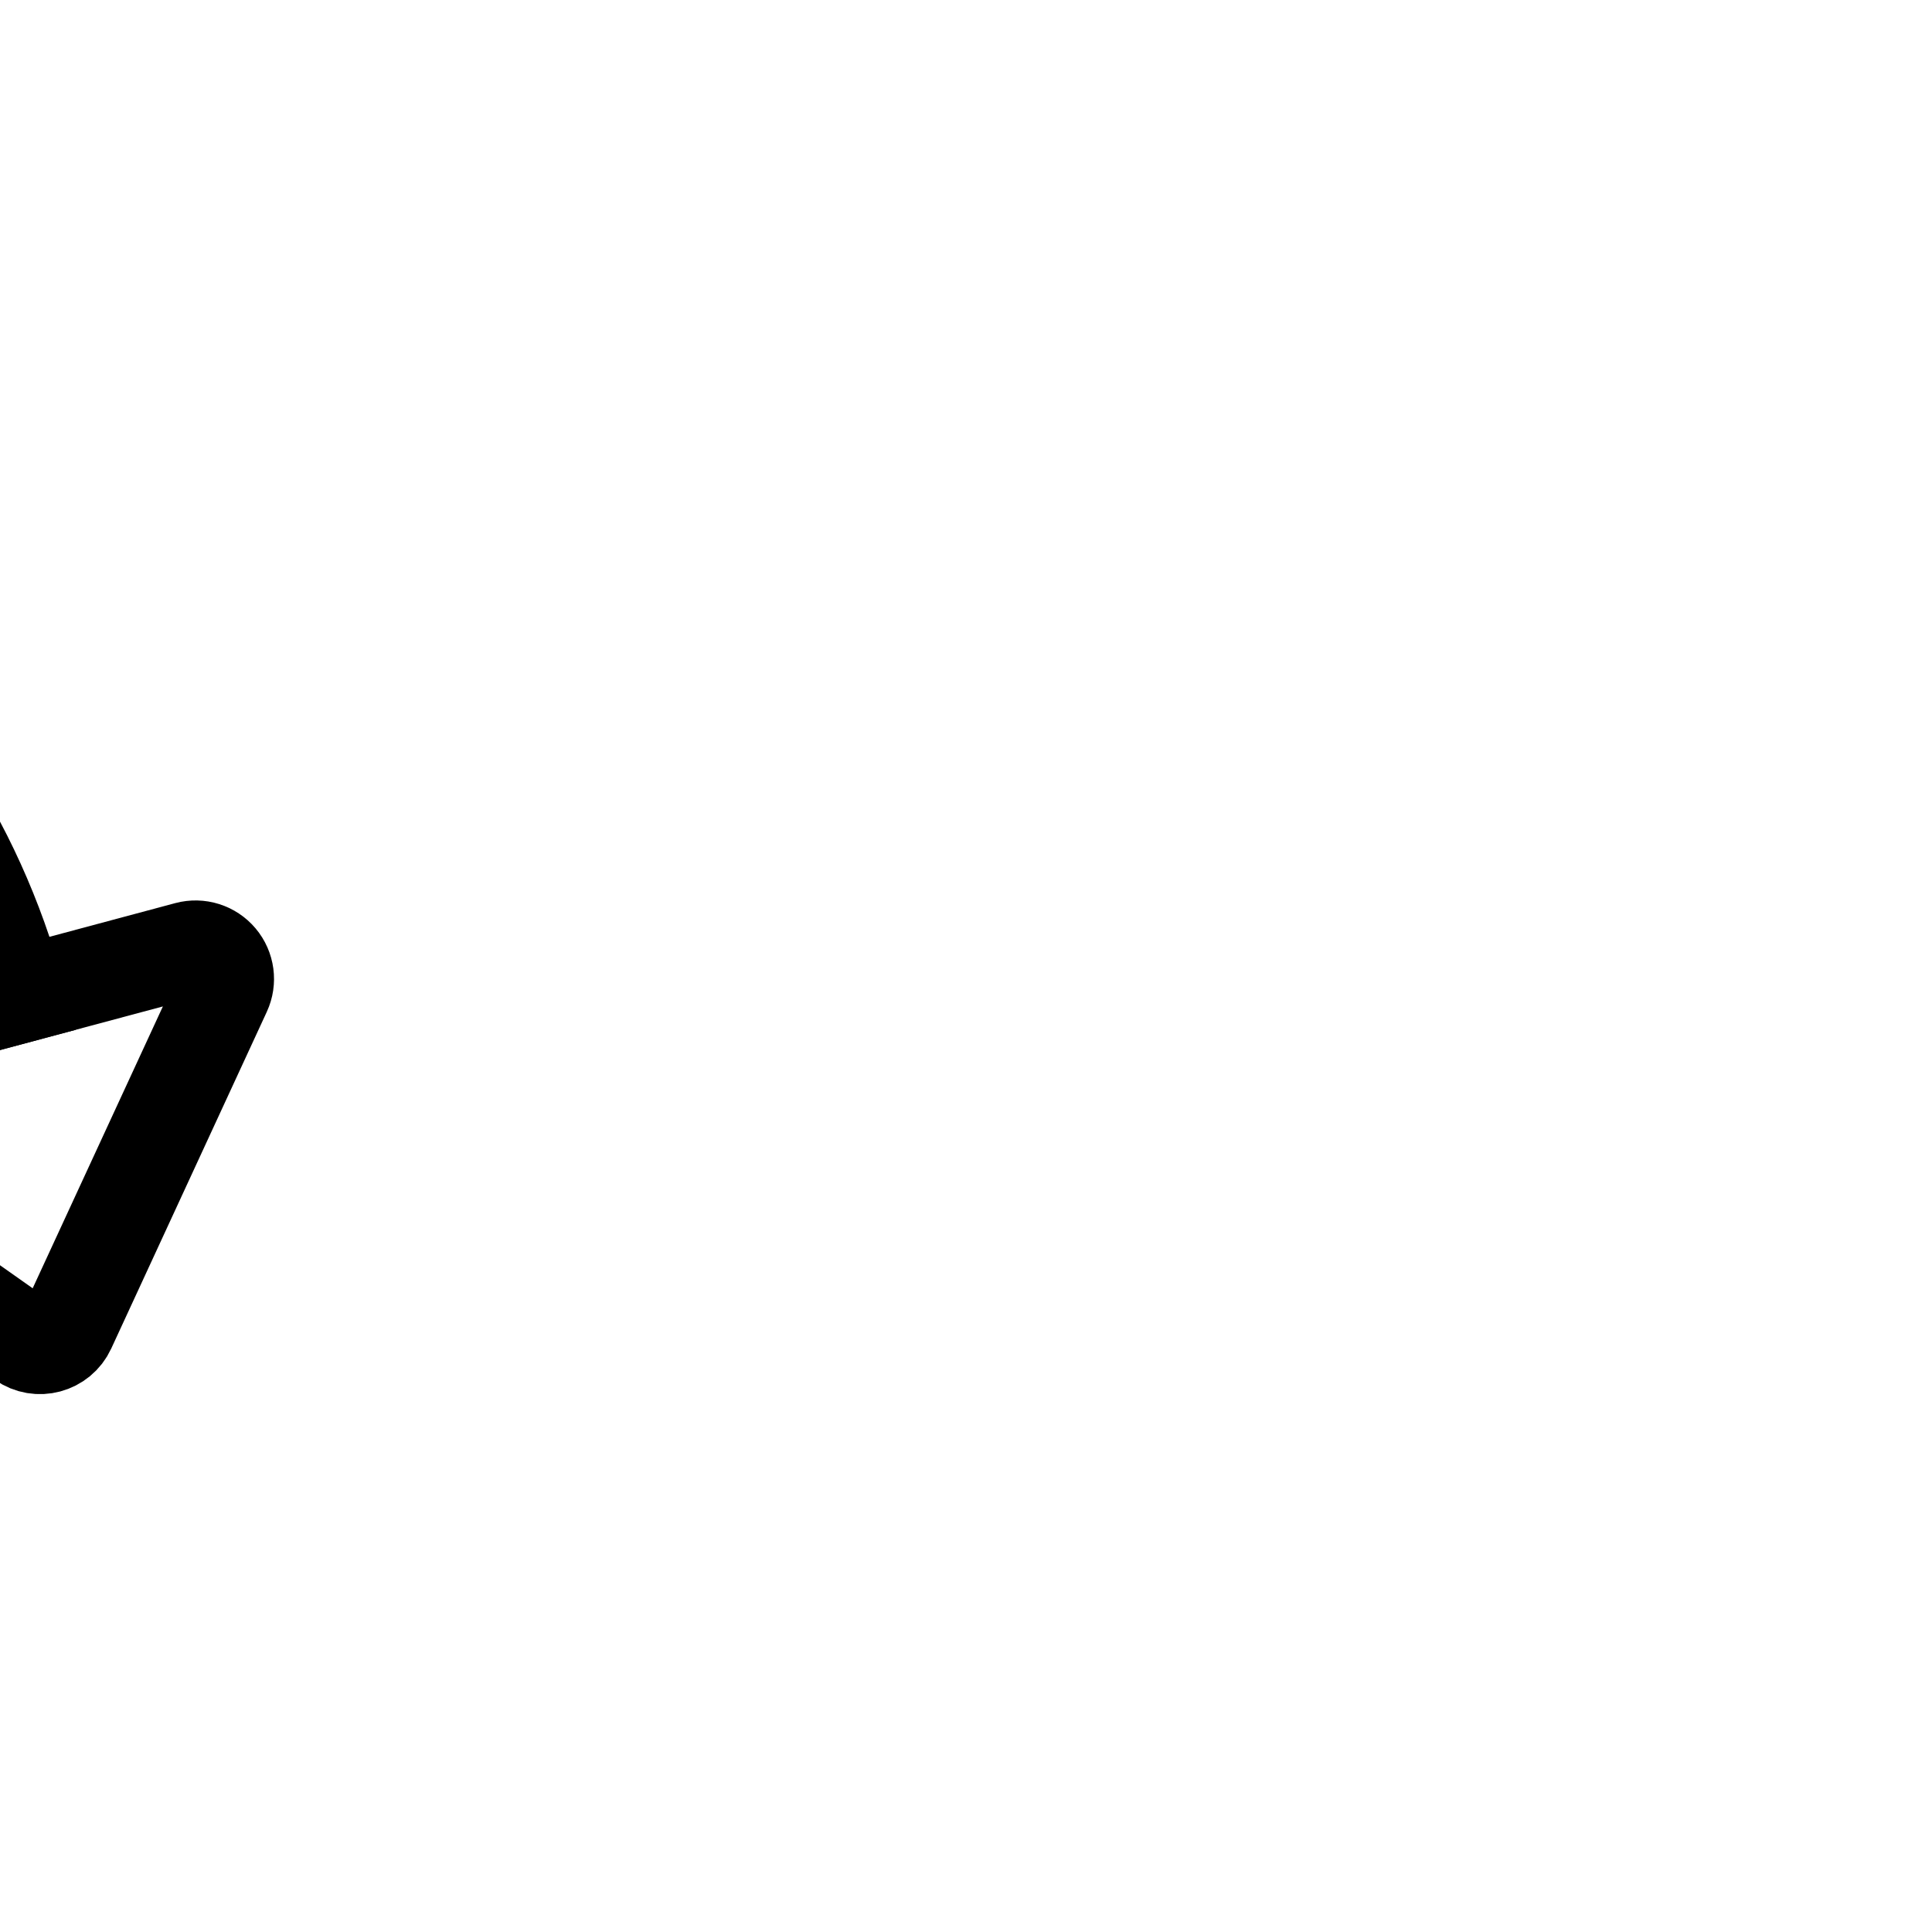
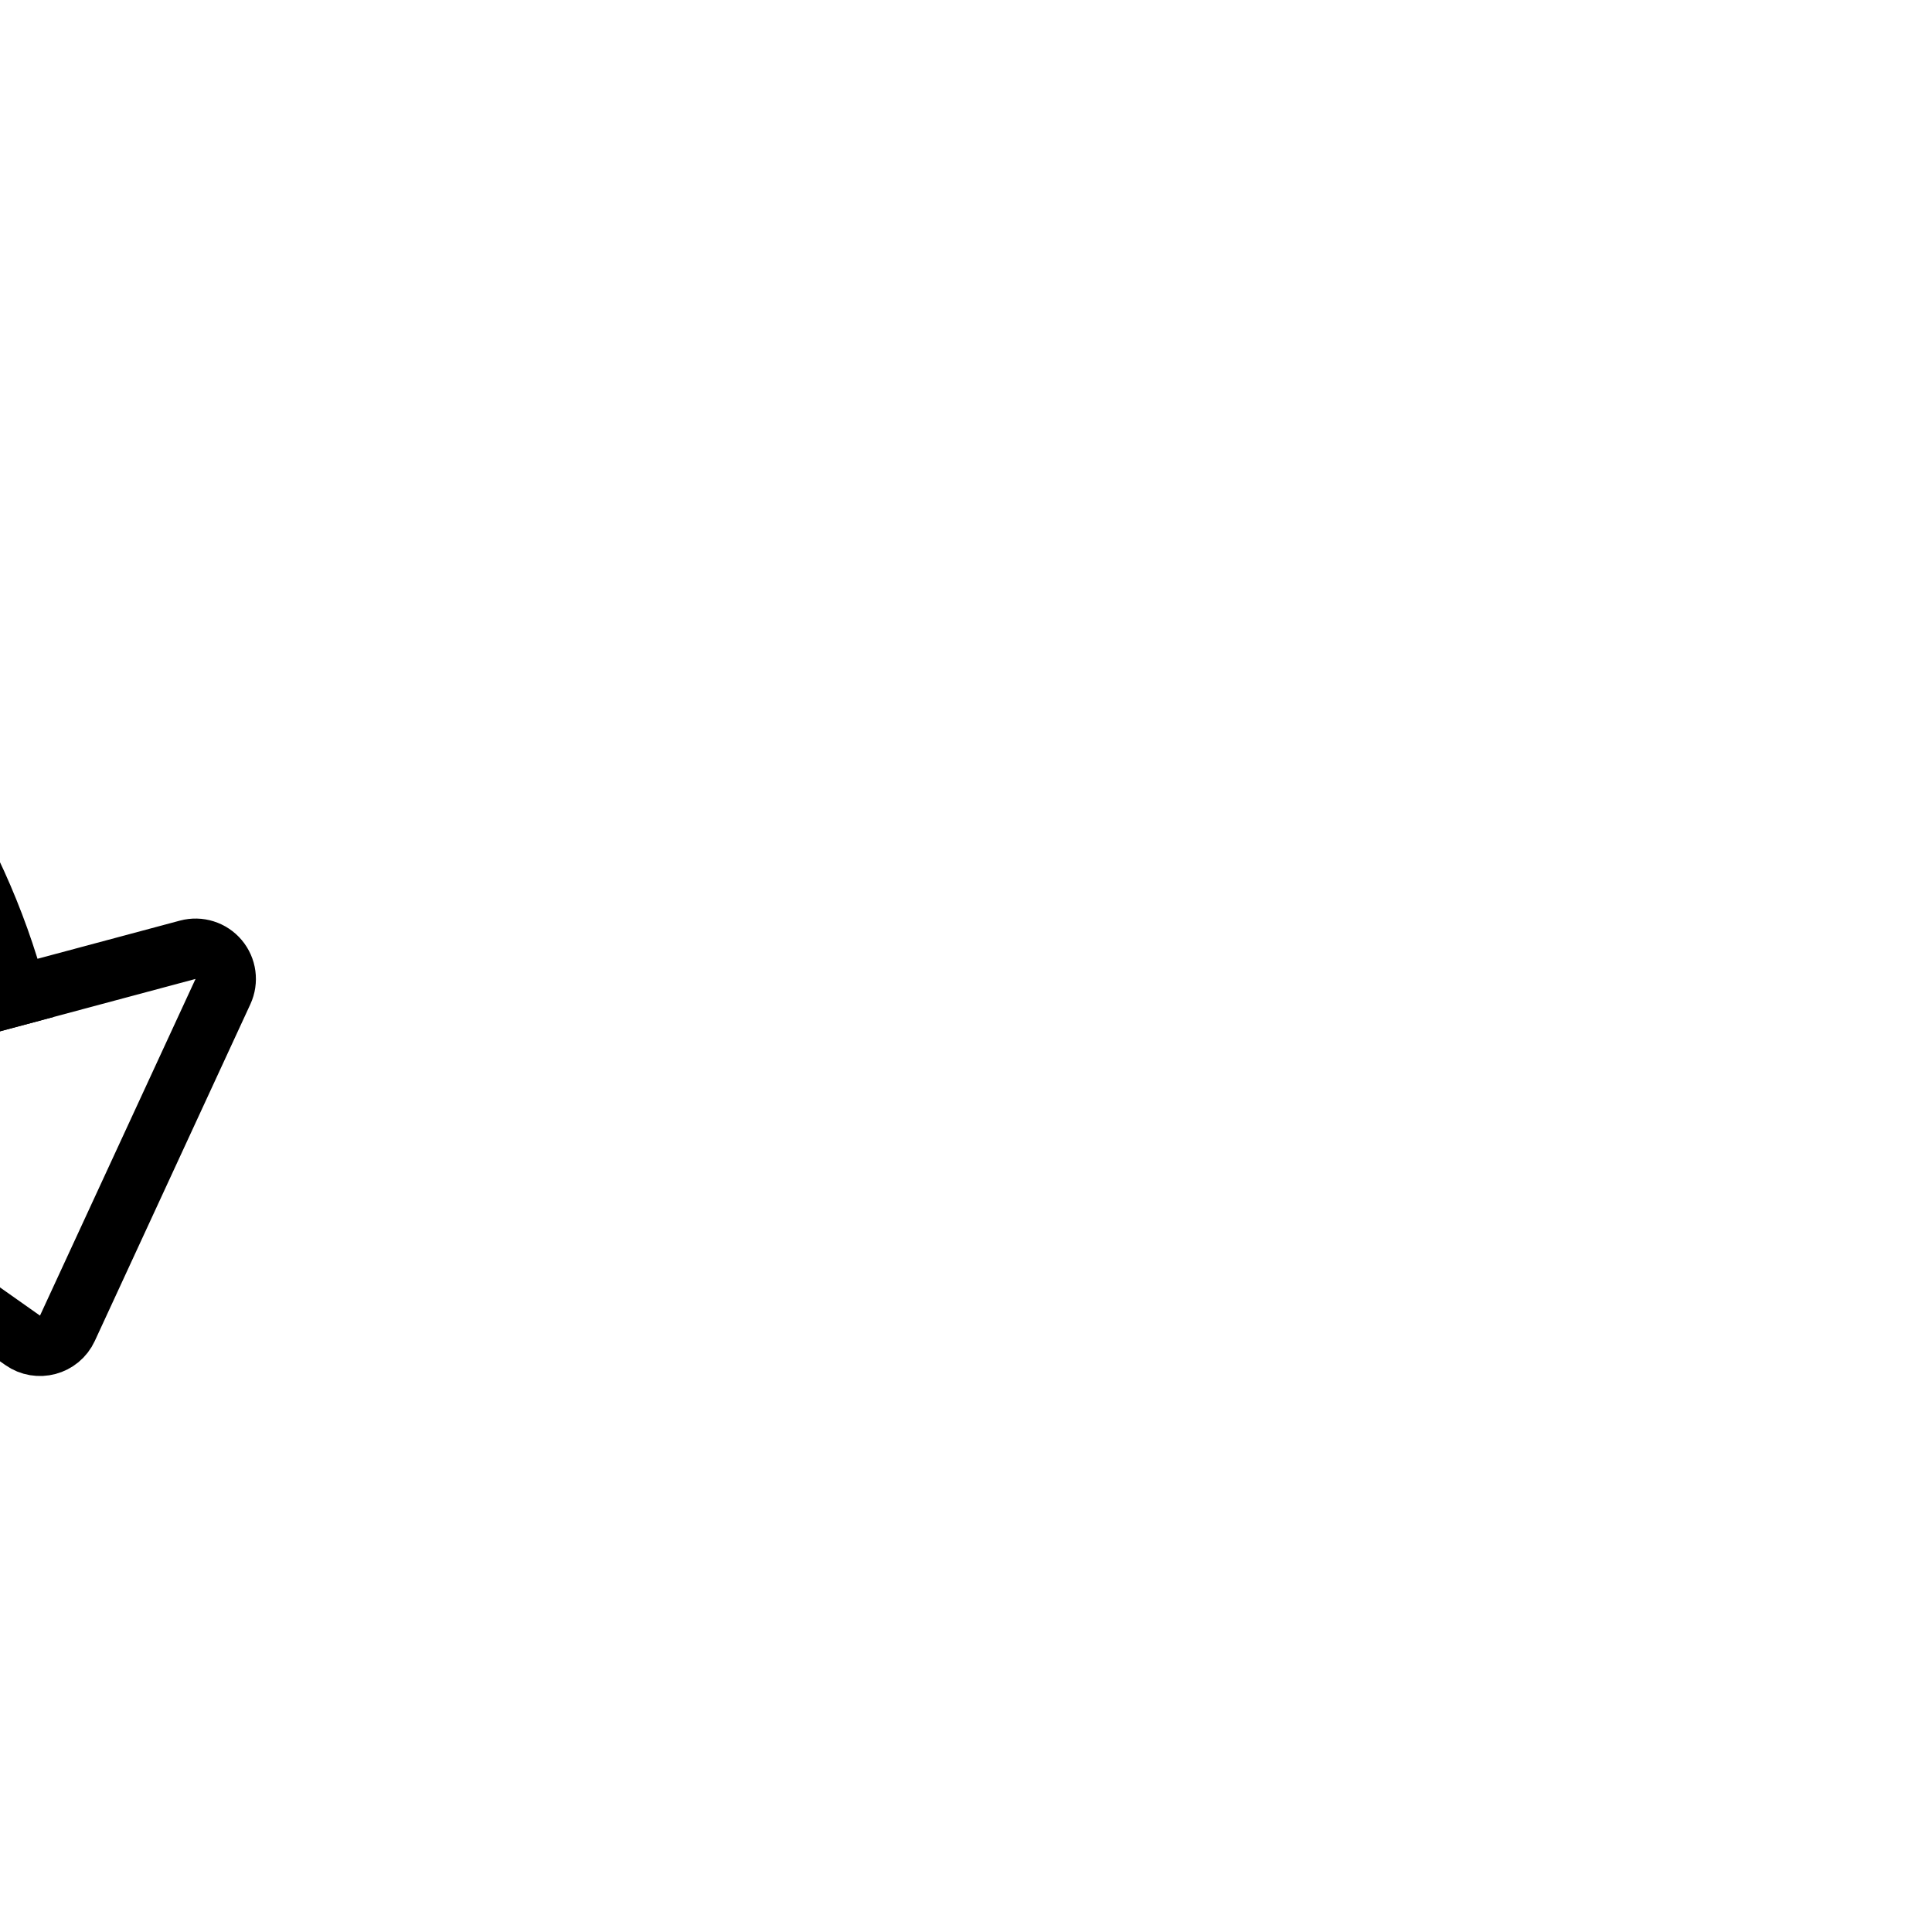
- <svg xmlns="http://www.w3.org/2000/svg" width="16" height="16" stroke="currentColor" stroke-width="0.8" fill="none" class="bi bi-arrow-clockwise" viewBox="0 0 16 16" style="transform: rotate(75deg);">
+ <svg xmlns="http://www.w3.org/2000/svg" width="16" height="16" stroke="currentColor" stroke-width="0.5" fill="none" class="bi bi-arrow-clockwise" viewBox="0 0 16 16" style="transform: rotate(75deg);">
  <path fill-rule="evenodd" d="M8 3a5 5 0 1 0 4.546 2.914.5.5 0 0 1 .908-.417A6 6 0 1 1 8 2z" />
  <path d="M8 4.466V.534a.25.25 0 0 1 .41-.192l2.36 1.966c.12.1.12.284 0 .384L8.41 4.658A.25.25 0 0 1 8 4.466" />
</svg>
